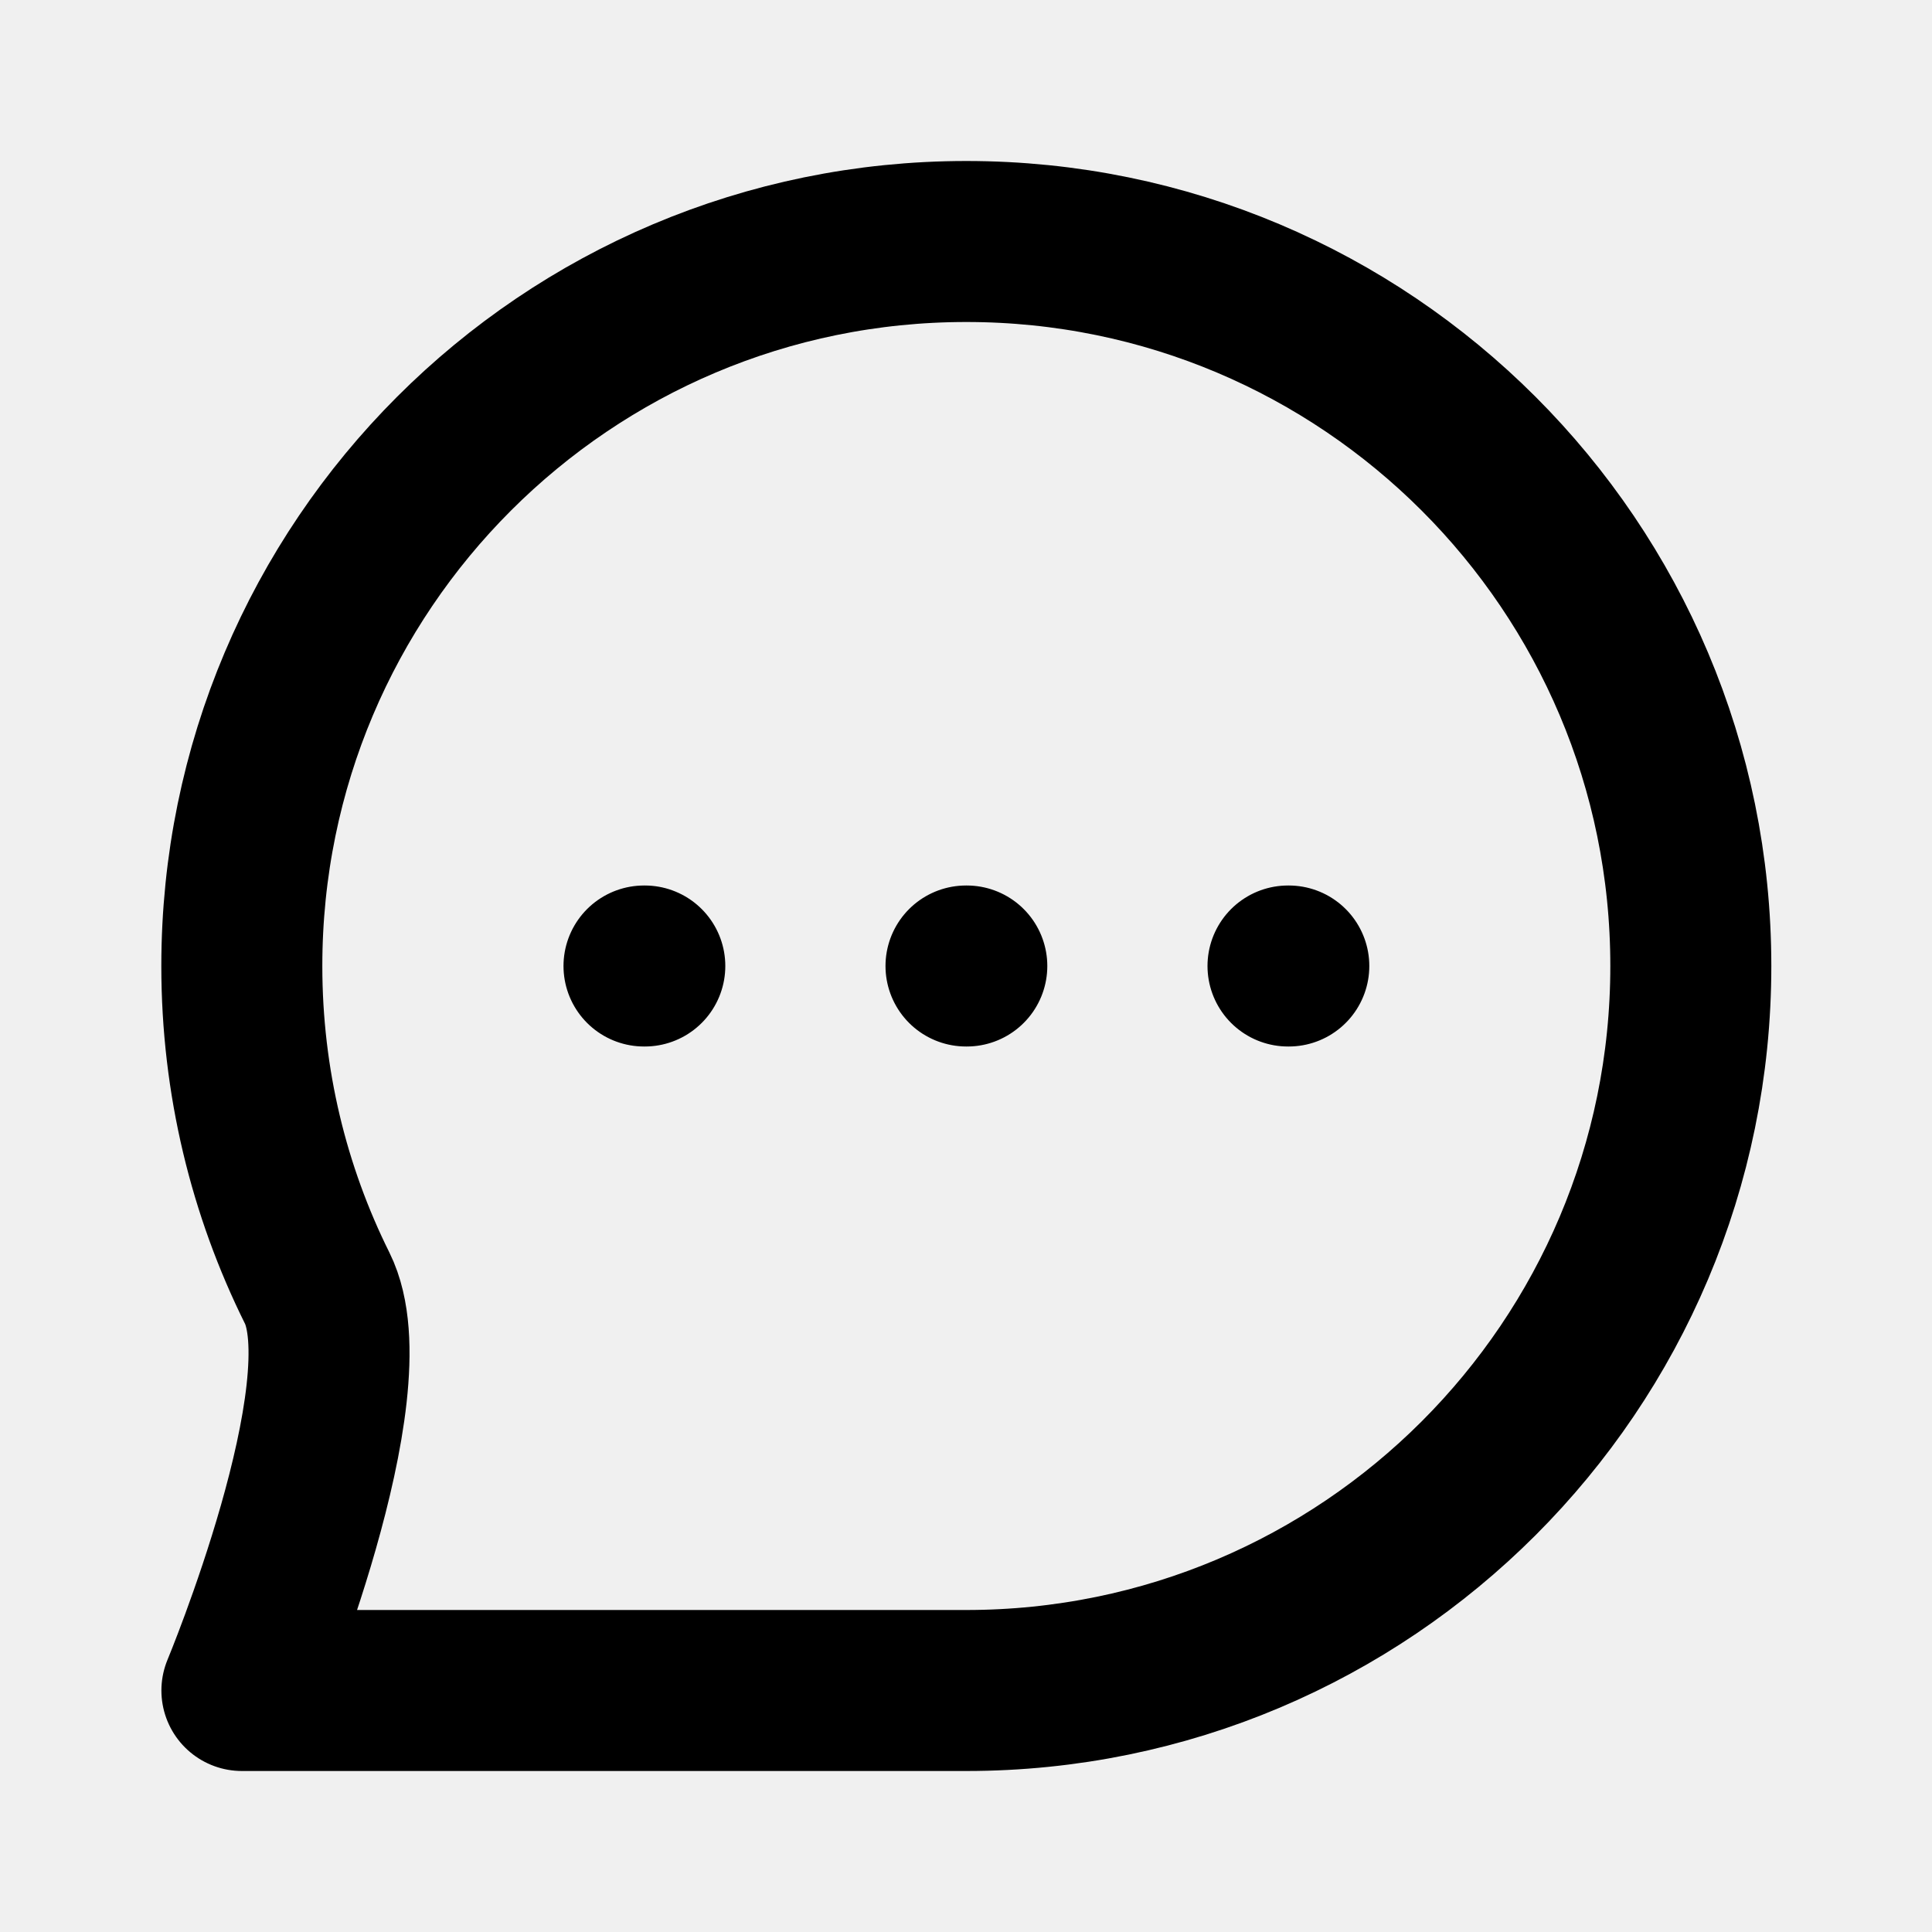
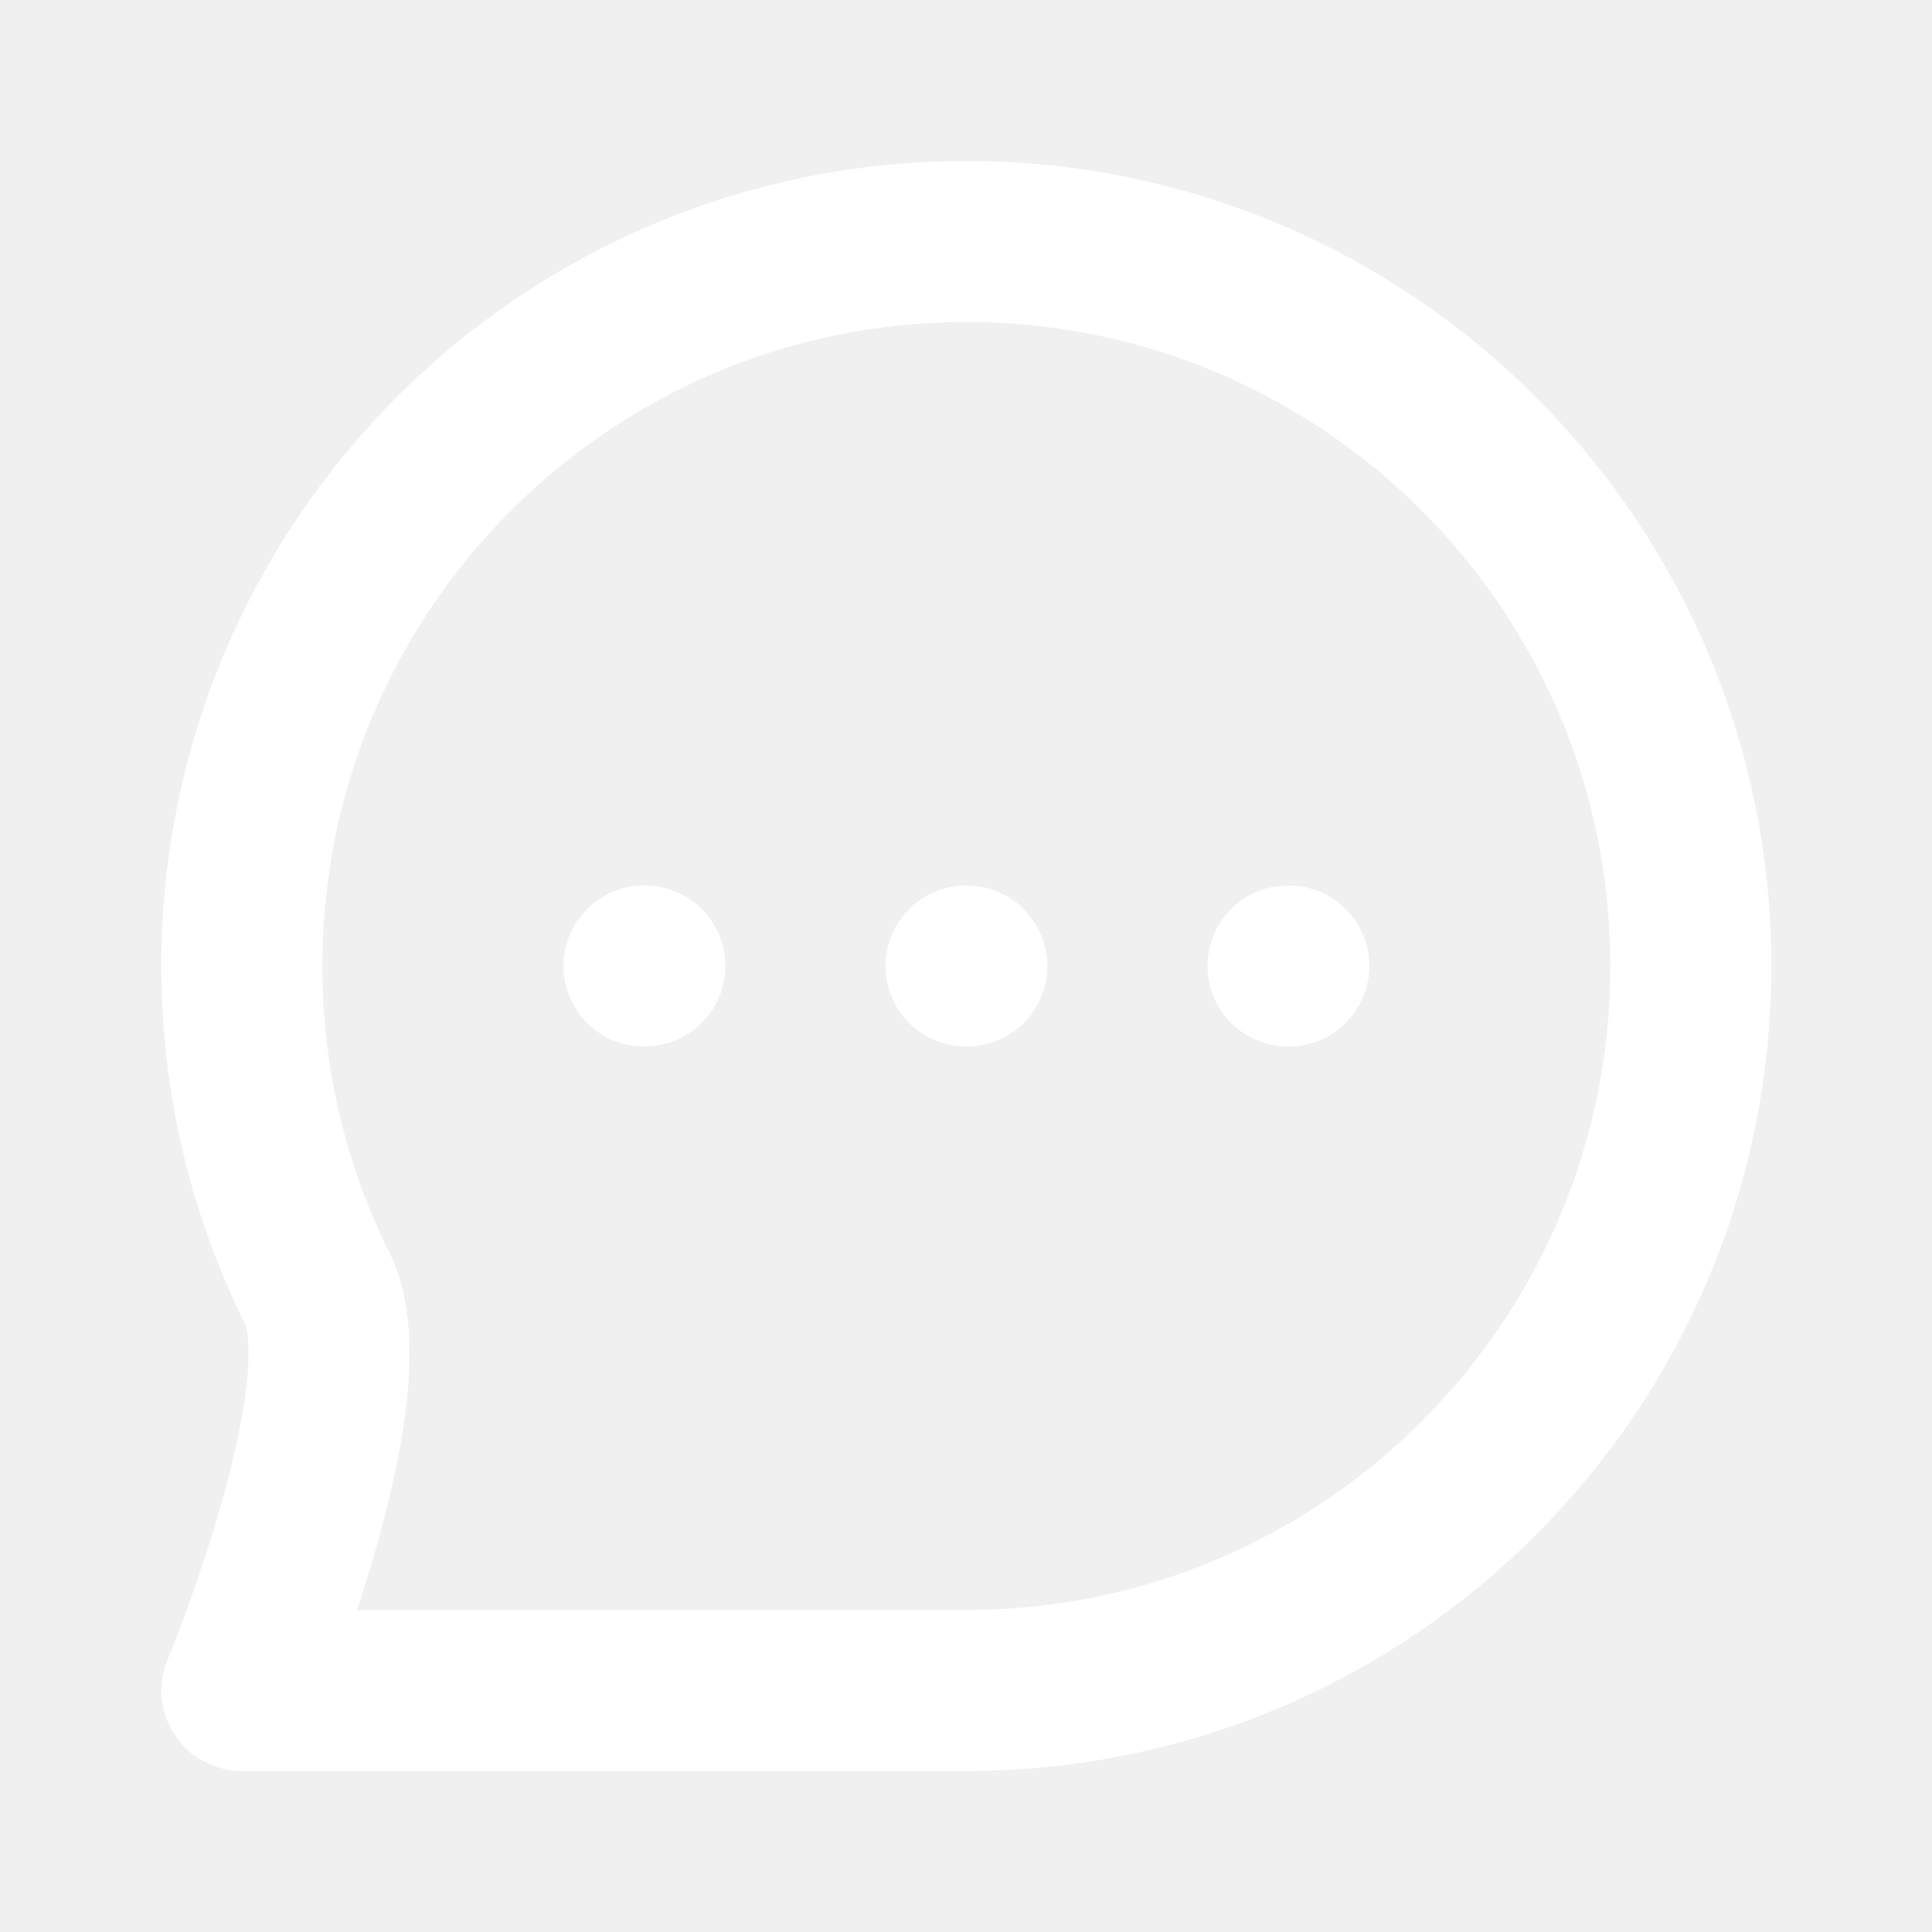
- <svg xmlns="http://www.w3.org/2000/svg" width="800px" height="800px" viewBox="0 0 24 24" fill="none">
-   <path d="M8 12H8.01M12 12H12.01M16 12H16.01M21.004 12C21.004 16.971 16.974 21 12.004 21C9.967 21 3.005 21 3.005 21C3.005 21 4.564 17.256 3.94 16.001C3.341 14.796 3.004 13.437 3.004 12C3.004 7.029 7.033 3 12.004 3C16.974 3 21.004 7.029 21.004 12Z" stroke="#000000" stroke-width="2" stroke-linecap="round" stroke-linejoin="round" />
+ <svg xmlns="http://www.w3.org/2000/svg" viewBox="0 0 24 24" fill="none">
+   <g id="SVGRepo_bgCarrier" stroke-width="0" />
+   <g id="SVGRepo_tracerCarrier" stroke-linecap="round" stroke-linejoin="round" />
+   <g id="SVGRepo_iconCarrier">
+     <path d="M8 12H8.01M12 12H12.01M16 12H16.01M21.004 12C21.004 16.971 16.974 21 12.004 21C9.967 21 3.005 21 3.005 21C3.005 21 4.564 17.256 3.94 16.001C3.341 14.796 3.004 13.437 3.004 12C3.004 7.029 7.033 3 12.004 3C16.974 3 21.004 7.029 21.004 12Z" stroke="#ffffff" stroke-width="2" stroke-linecap="round" stroke-linejoin="round" />
+   </g>
</svg>
